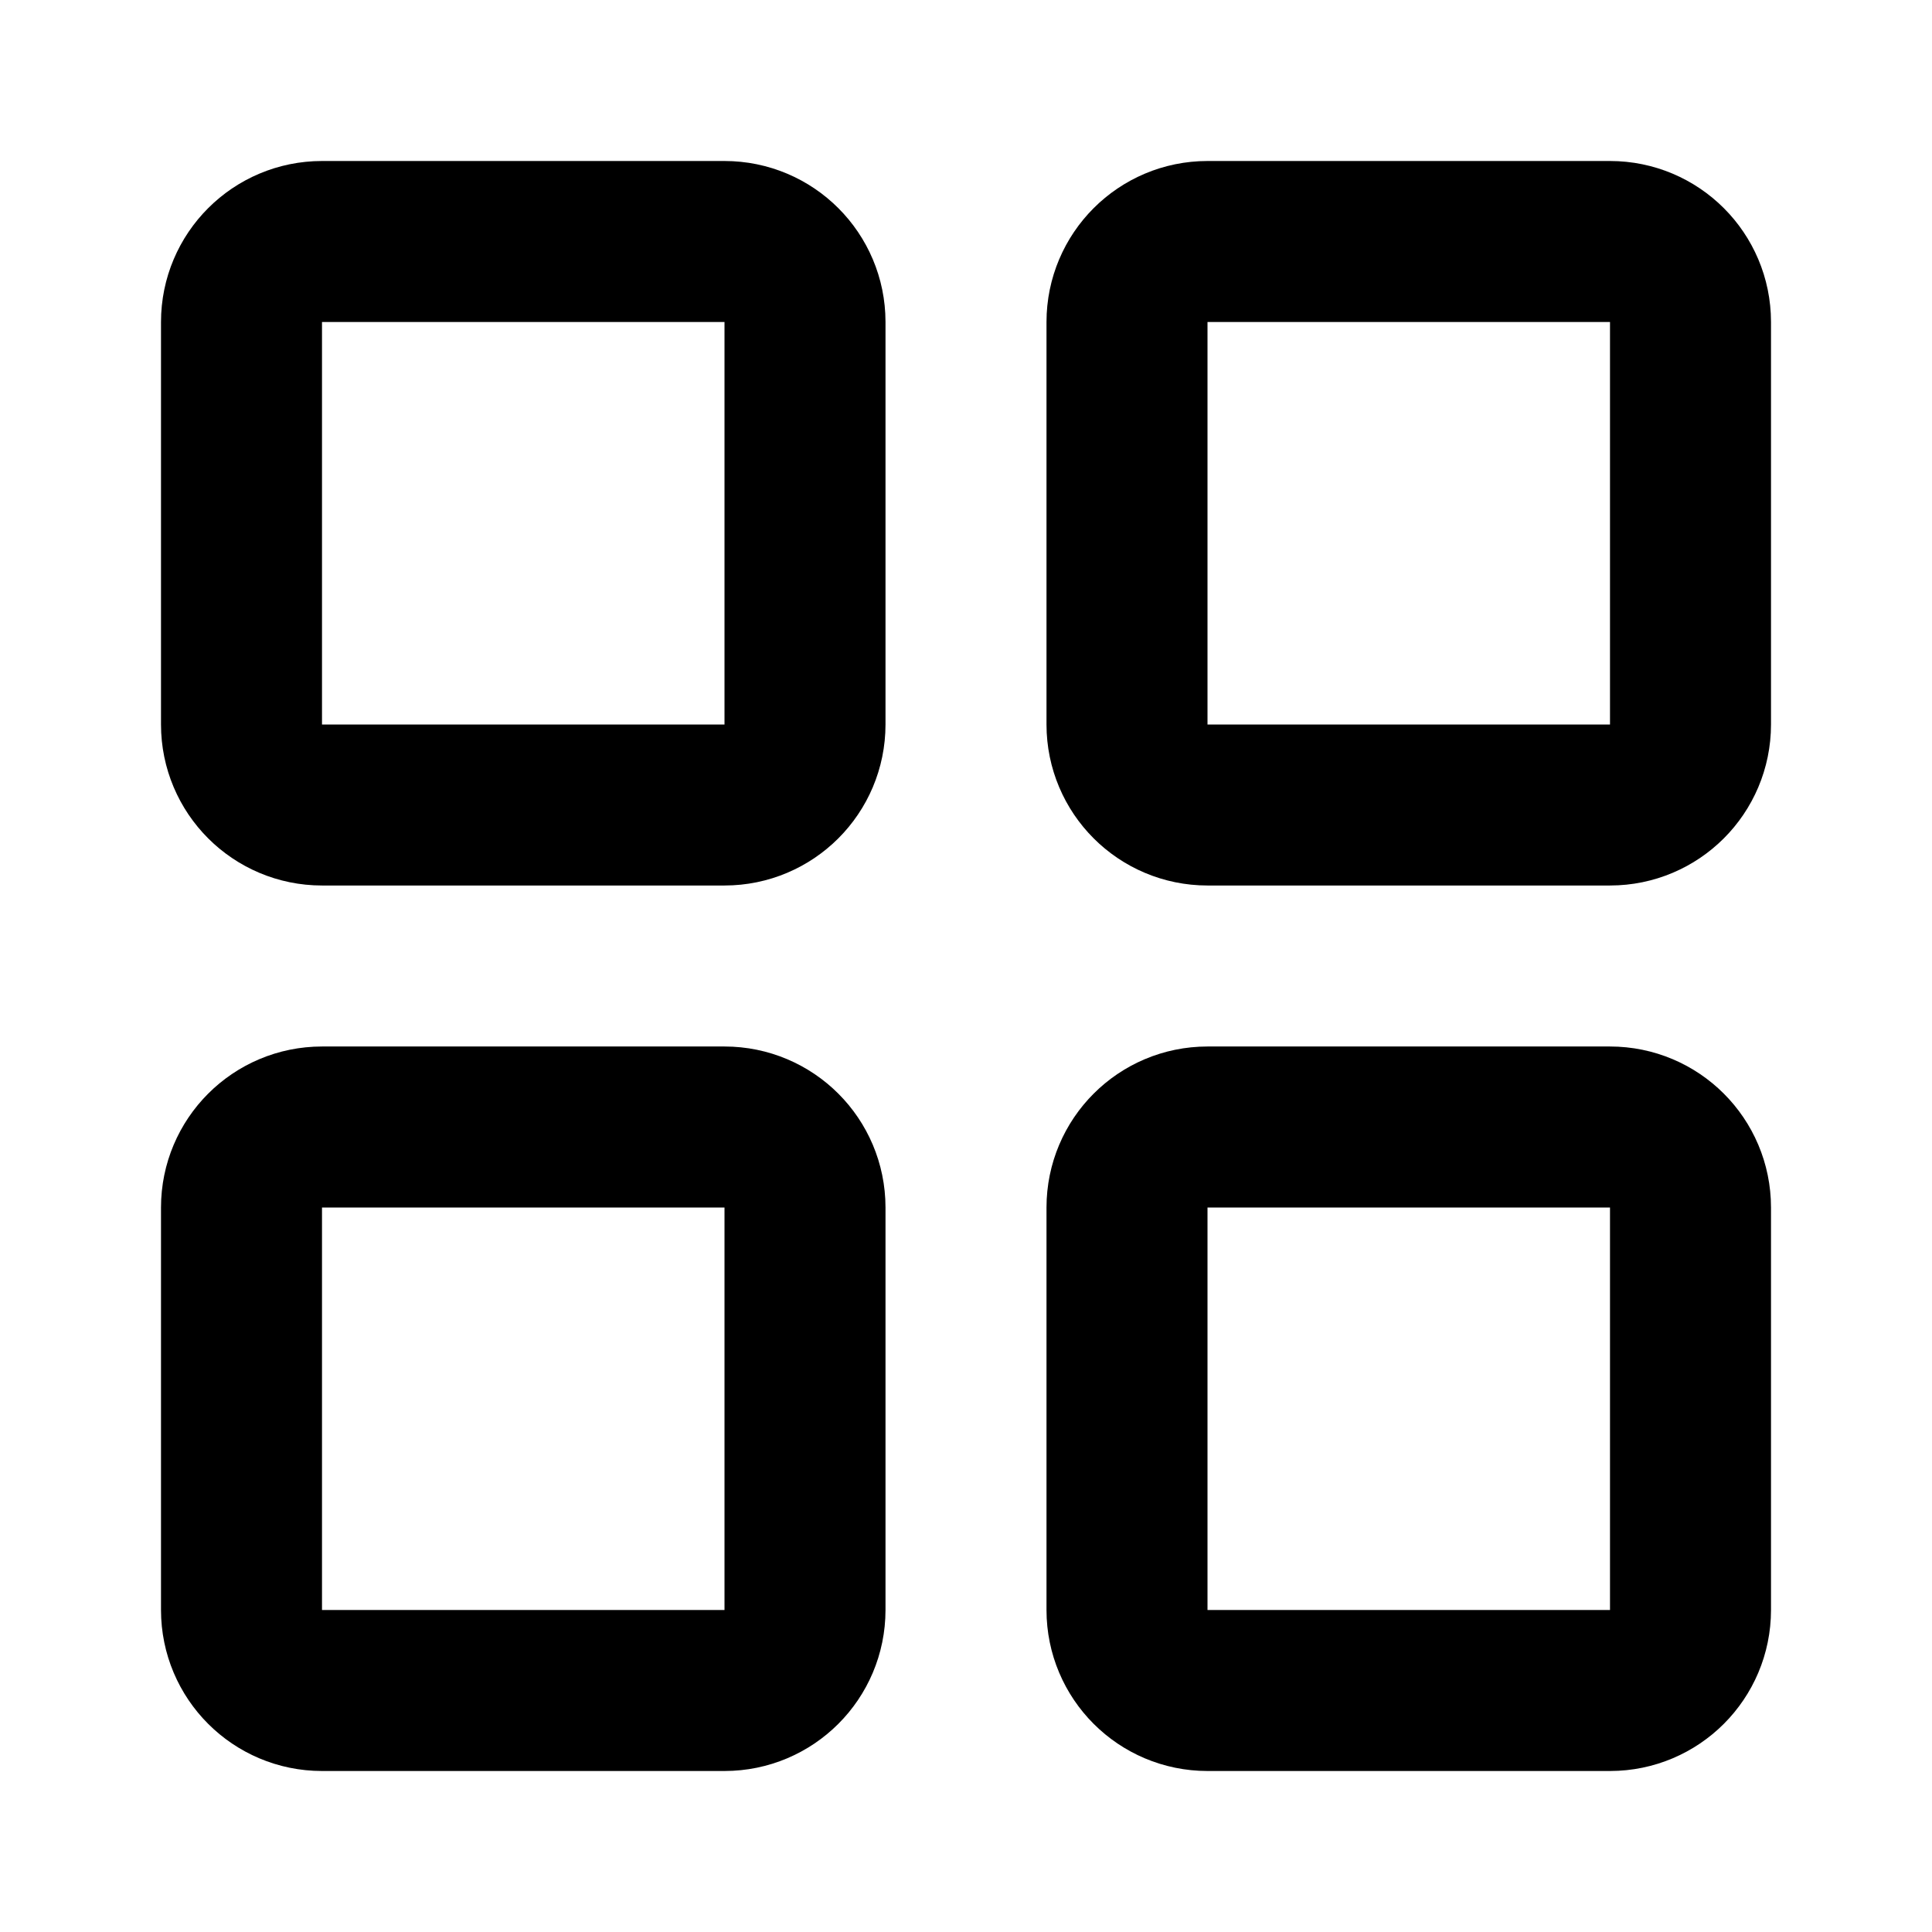
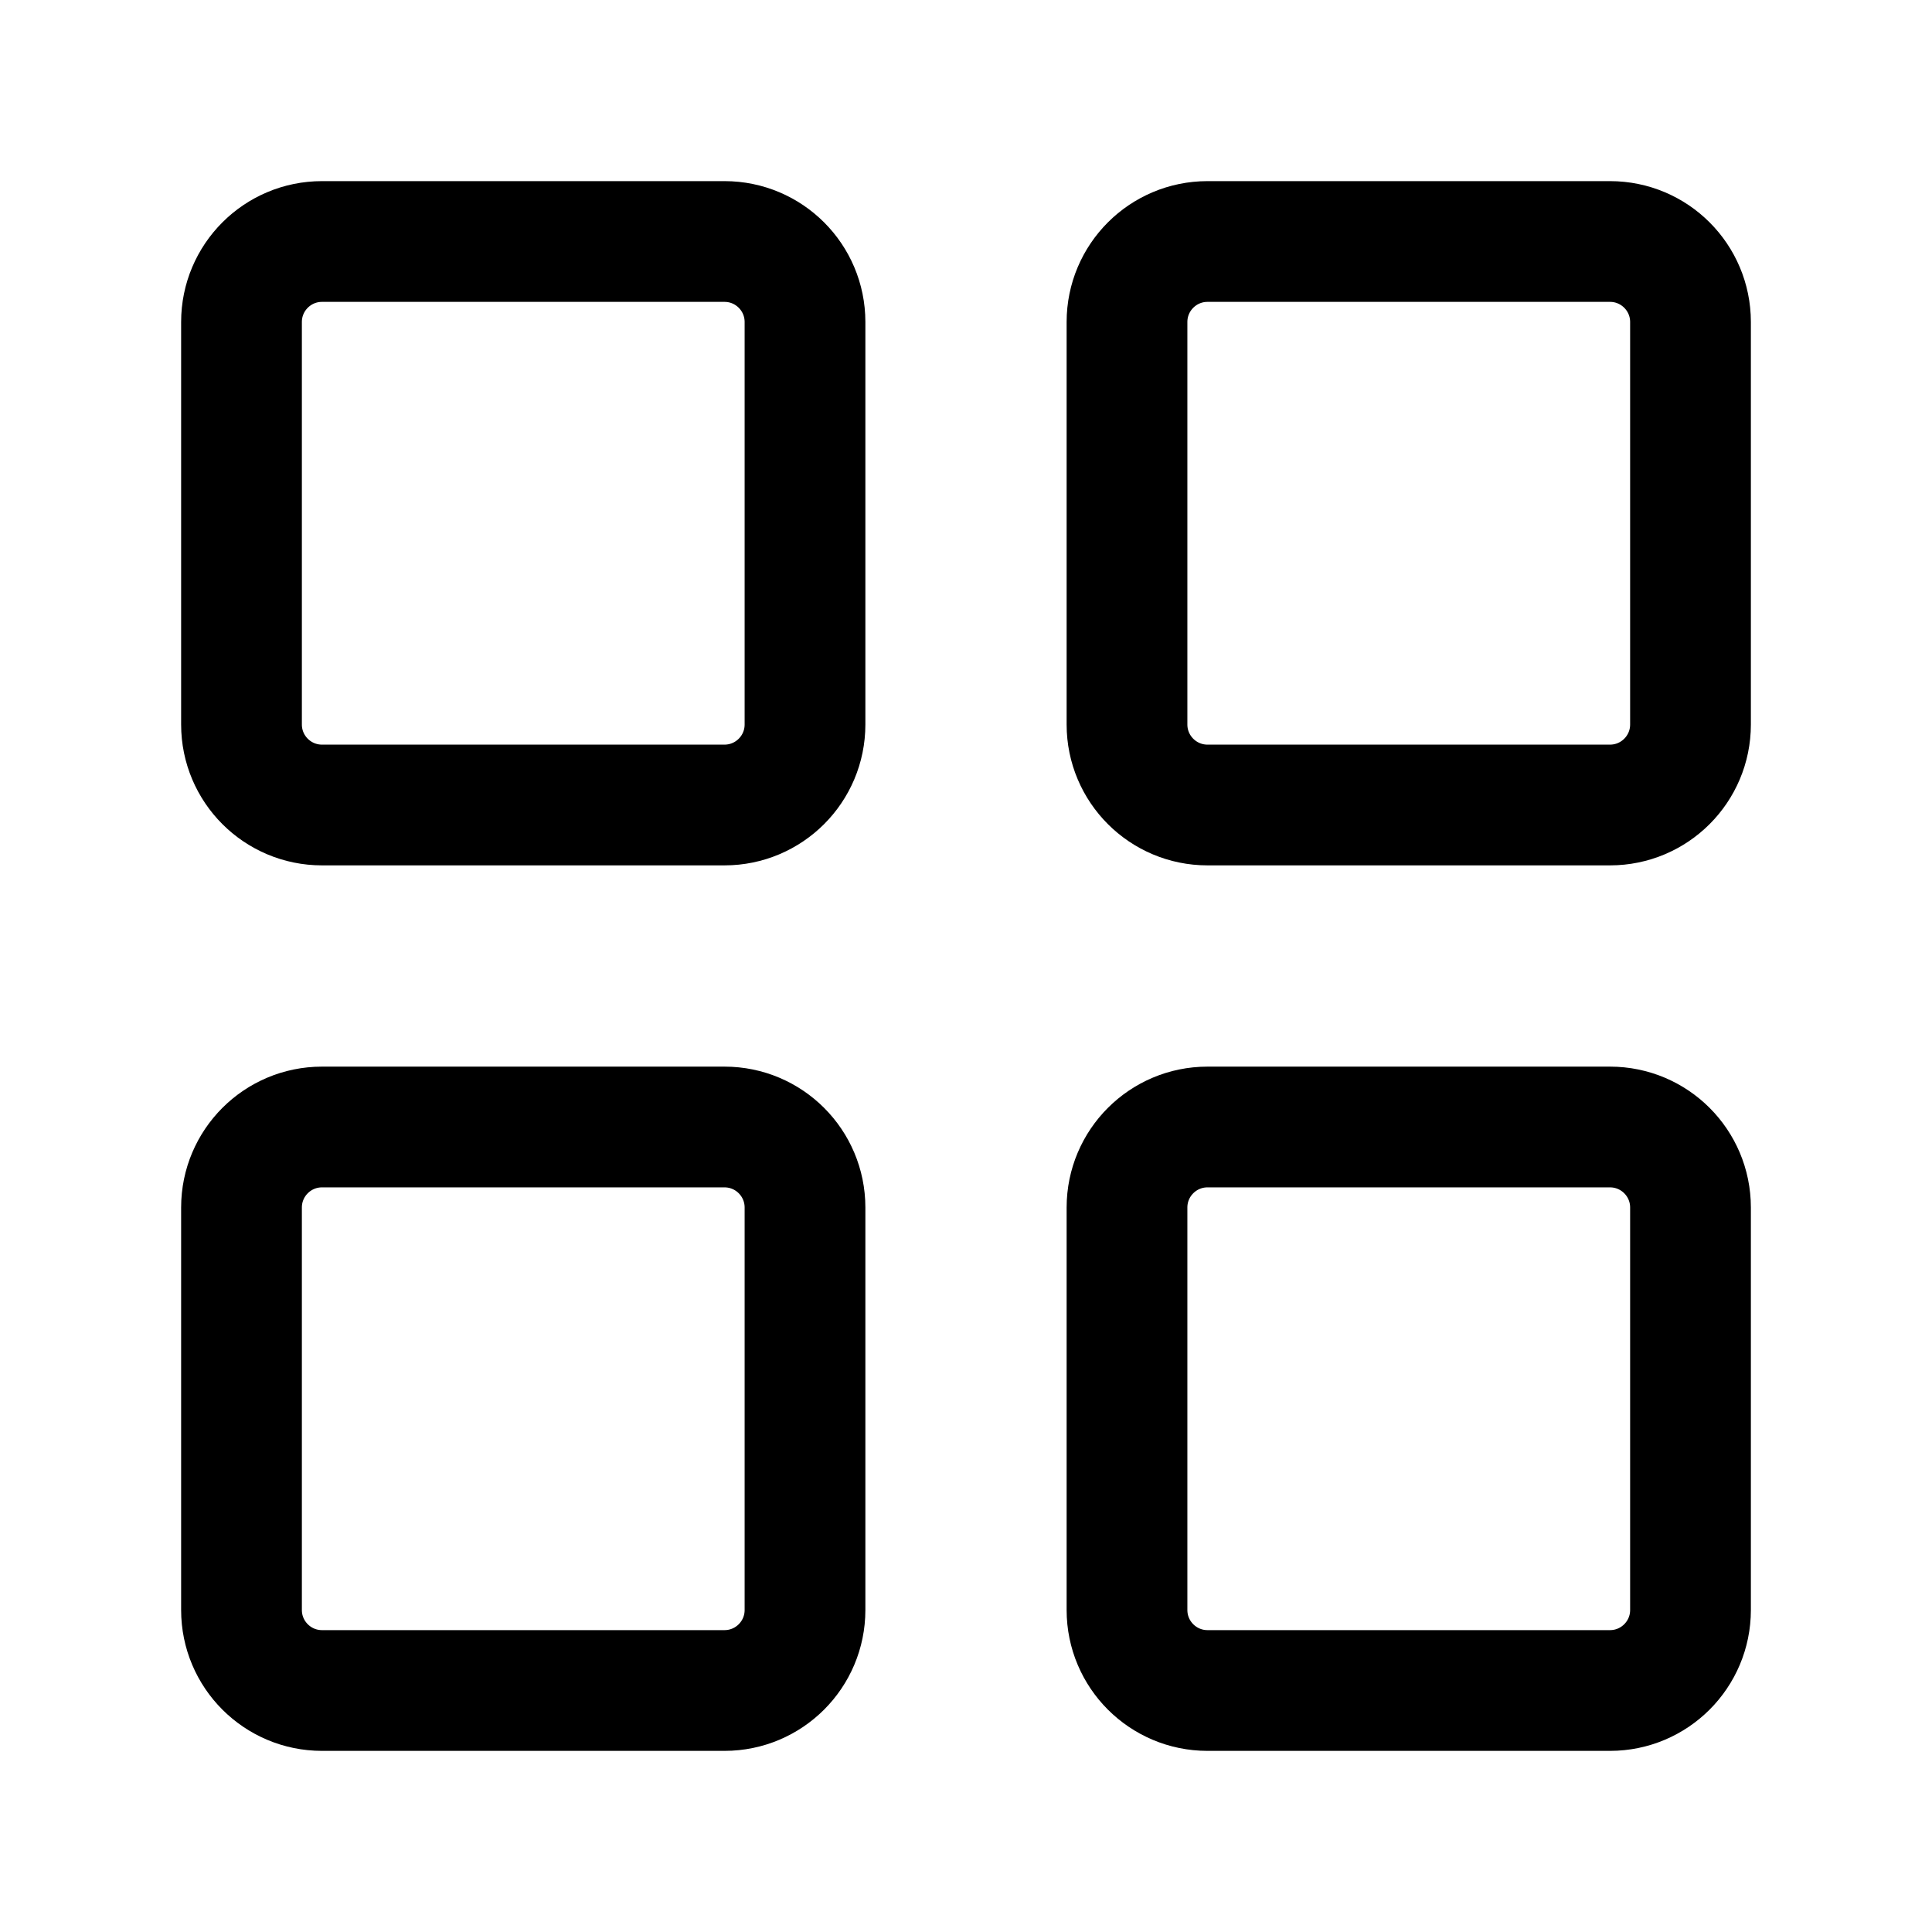
- <svg xmlns="http://www.w3.org/2000/svg" viewBox="0 0 24 24" fill="none" stroke="currentColor" stroke-width="2" stroke-linecap="round" stroke-linejoin="round">
+ <svg xmlns="http://www.w3.org/2000/svg" viewBox="0 0 24 24" fill="none" stroke="currentColor" stroke-width="1.5" stroke-linecap="round" stroke-linejoin="round">
  <rect x="3" y="3" width="7" height="7" rx="1" />
  <rect x="14" y="3" width="7" height="7" rx="1" />
  <rect x="3" y="14" width="7" height="7" rx="1" />
  <rect x="14" y="14" width="7" height="7" rx="1" />
</svg>
